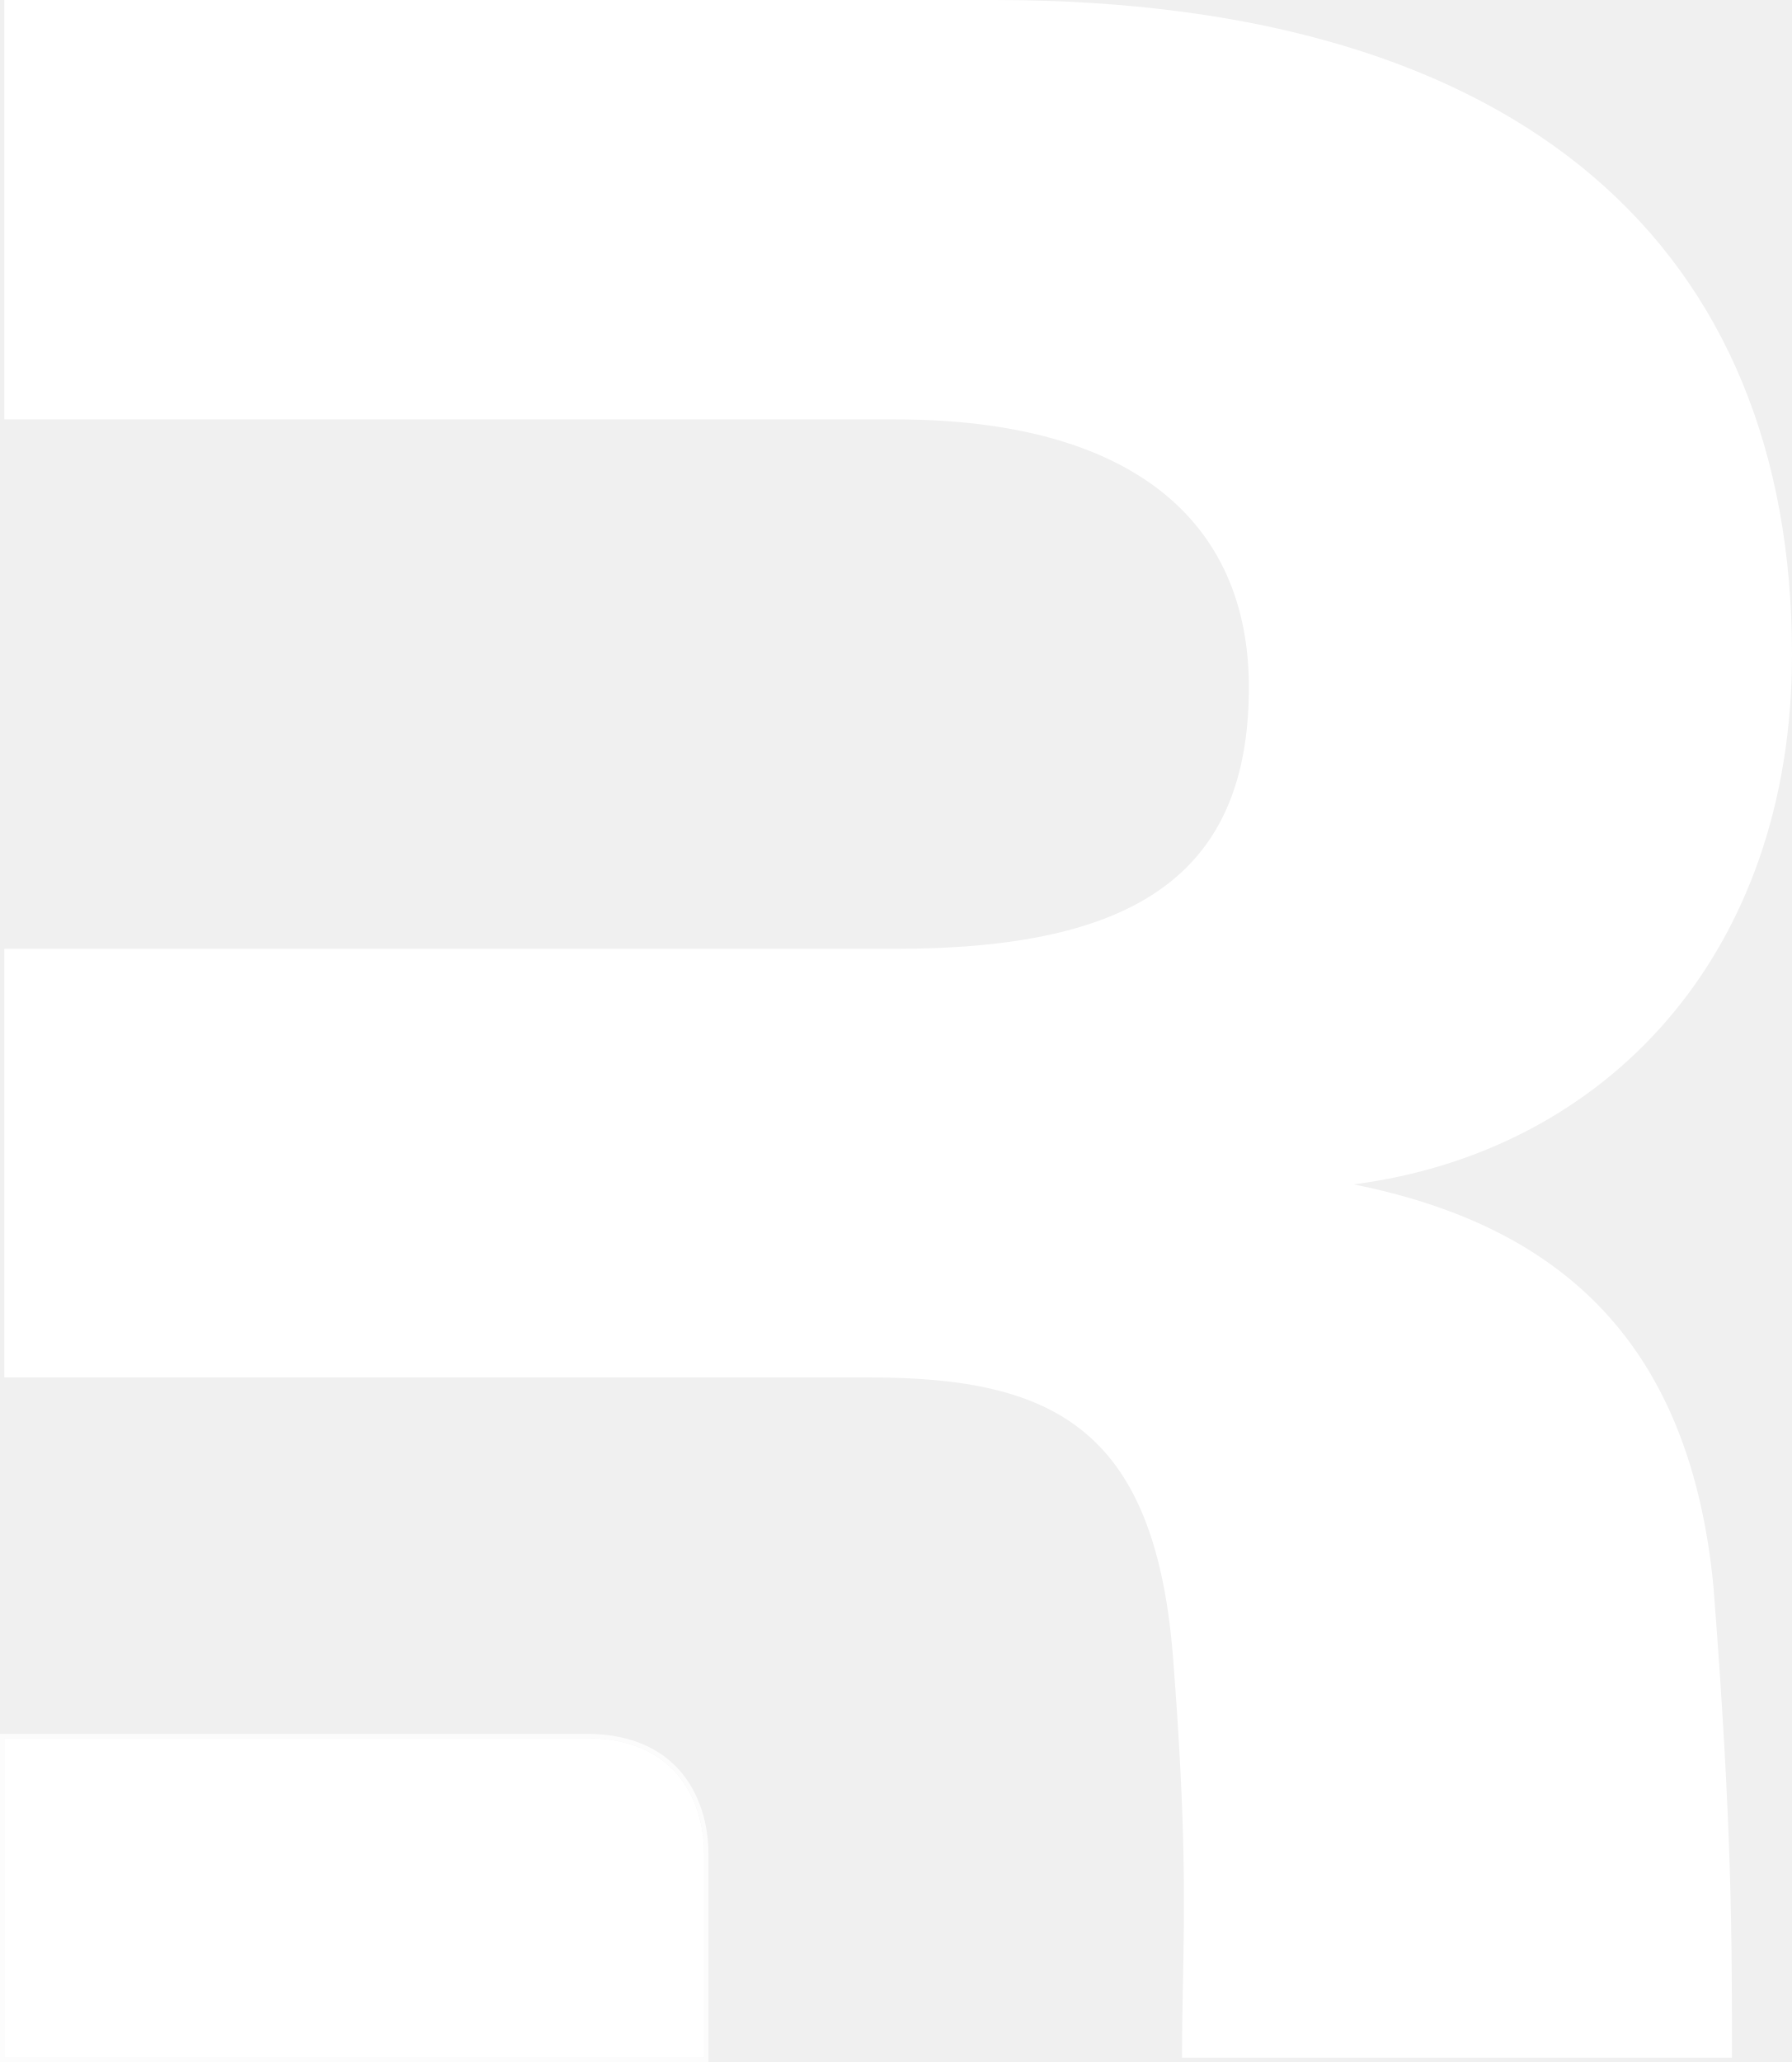
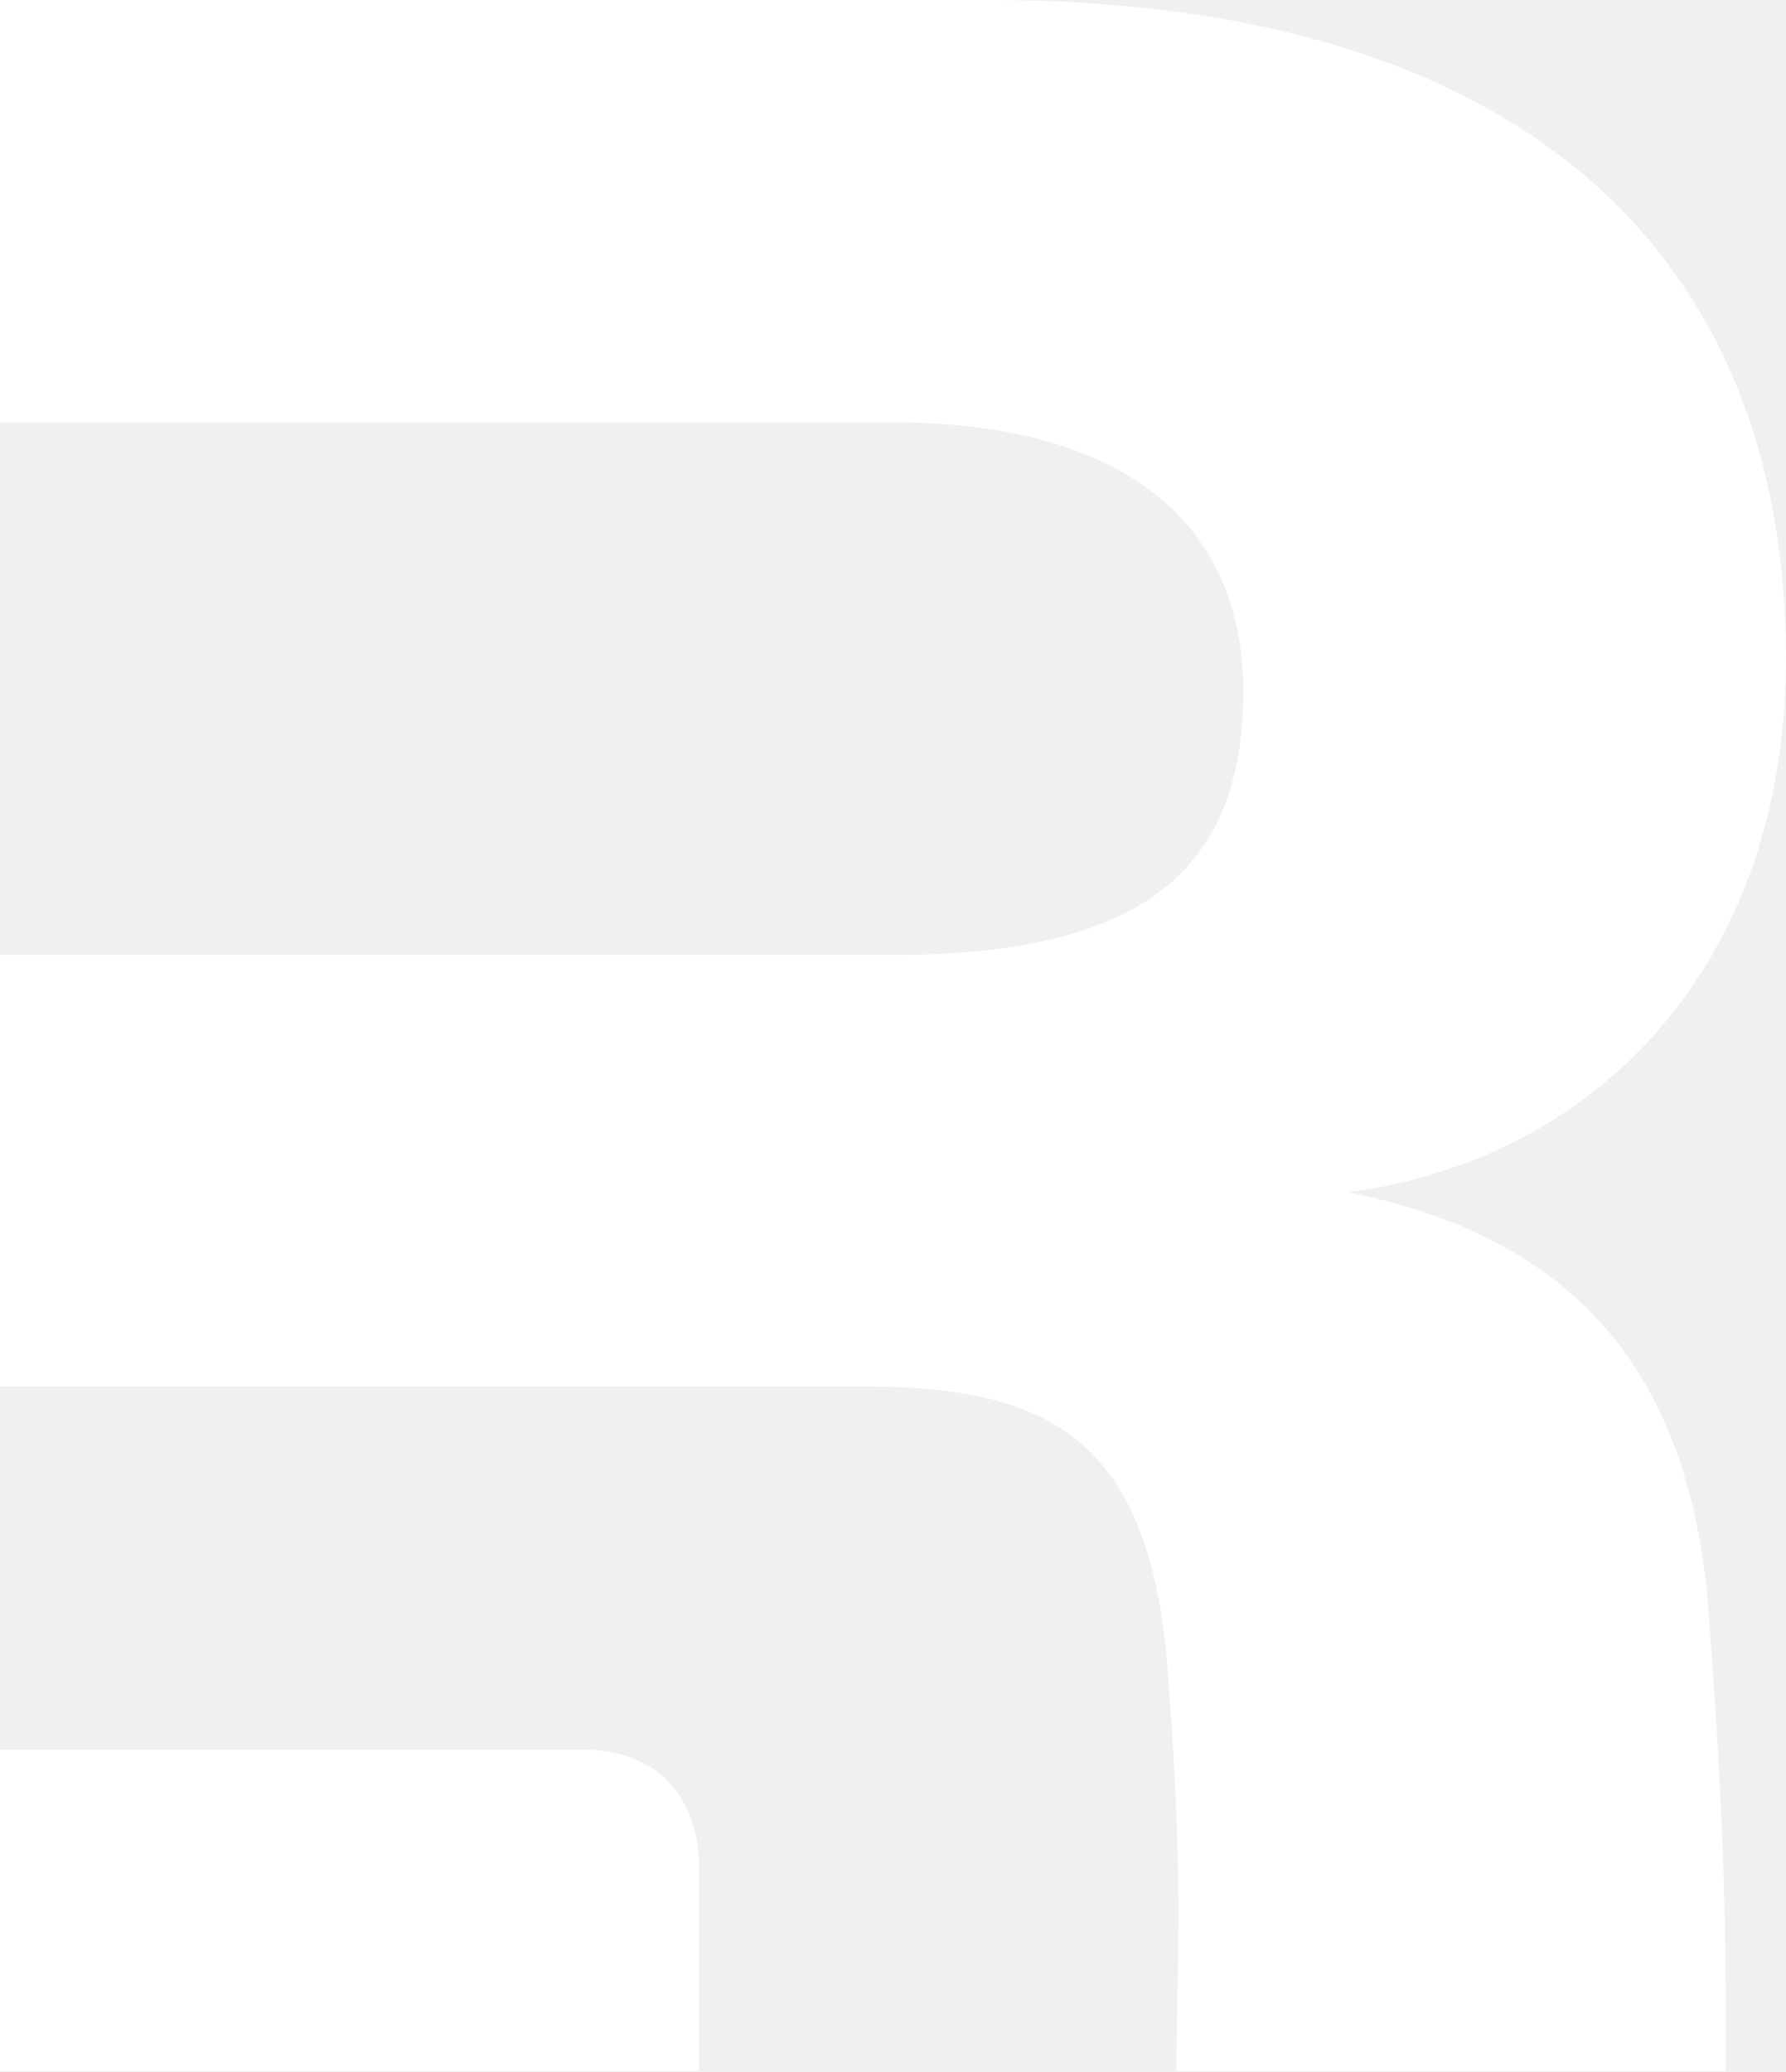
- <svg xmlns="http://www.w3.org/2000/svg" width="412" height="474" viewBox="0 0 412 474" fill="none">
-   <path fill-rule="evenodd" clip-rule="evenodd" d="M393.946 364.768C398.201 419.418 398.201 445.036 398.201 473H271.756C271.756 466.909 271.865 461.337 271.975 455.687C272.317 438.123 272.674 419.807 269.828 382.819C266.067 328.667 242.748 316.634 199.871 316.634H161.883H1V218.109H205.889C260.049 218.109 287.13 201.633 287.13 158.011C287.13 119.654 260.049 96.41 205.889 96.41H1V0H228.456C351.069 0 412 57.912 412 150.42C412 219.613 369.123 264.739 311.201 272.26C360.096 282.037 388.681 309.865 393.946 364.768Z" fill="white" />
-   <path d="M1 473V399.553H134.697C157.029 399.553 161.878 416.116 161.878 425.994V473H1Z" fill="white" />
-   <path d="M1 399.053H0.5V399.553V473V473.5H1H161.878H162.378V473V425.994C162.378 420.988 161.152 414.26 157.063 408.77C152.955 403.255 146.004 399.053 134.697 399.053H1Z" stroke="white" stroke-opacity="0.8" />
+ <svg xmlns="http://www.w3.org/2000/svg" viewBox="0 0 256 297" width="256" height="297">
+   <path d="M141.675 0C218.047 0 256 36.35 256 94.414c0 43.43-26.707 71.753-62.785 76.474 30.455 6.137 48.259 23.604 51.54 58.065l.474 6.337.415 5.924.358 5.542.249 4.179.267 4.93.138 2.814.198 4.47.159 4.222.079 2.427.107 3.888.092 4.446.033 2.148.06 6.226.02 6.496v3.885h-78.758l.004-1.62.028-3.147.047-3.065.136-7.424.035-2.489.027-3.902-.004-2.496-.023-2.617-.032-2.054-.064-2.876-.094-3.05-.125-3.242-.16-3.455-.096-1.813-.16-2.833-.186-2.976-.287-4.204-.247-3.342a116.56 116.56 0 0 0-.247-3.02l-.202-1.934c-2.6-22.827-11.655-32.157-27.163-35.269l-1.307-.245a60.184 60.184 0 0 0-2.704-.408l-1.397-.164c-.236-.025-.472-.05-.71-.073l-1.442-.127-1.471-.103-1.502-.081-1.514-.058-1.544-.039-1.574-.018L0 198.74V136.9h127.62c2.086 0 4.108-.04 6.066-.12l1.936-.095 1.893-.122 1.85-.15c.305-.028.608-.056.909-.086l1.785-.193a86.3 86.3 0 0 0 3.442-.475l1.657-.28c20.709-3.755 31.063-14.749 31.063-36.2 0-24.075-16.867-38.666-50.602-38.666H0V0h141.675ZM83.276 250.785c10.333 0 14.657 5.738 16.197 11.23l.203.79.167.782.109.617.046.306.078.603.058.59.023.29.031.569.01.278.008.54v29.507H0v-46.102h83.276Z" fill="#ffff" fill-rule="nonzero" />
</svg>
